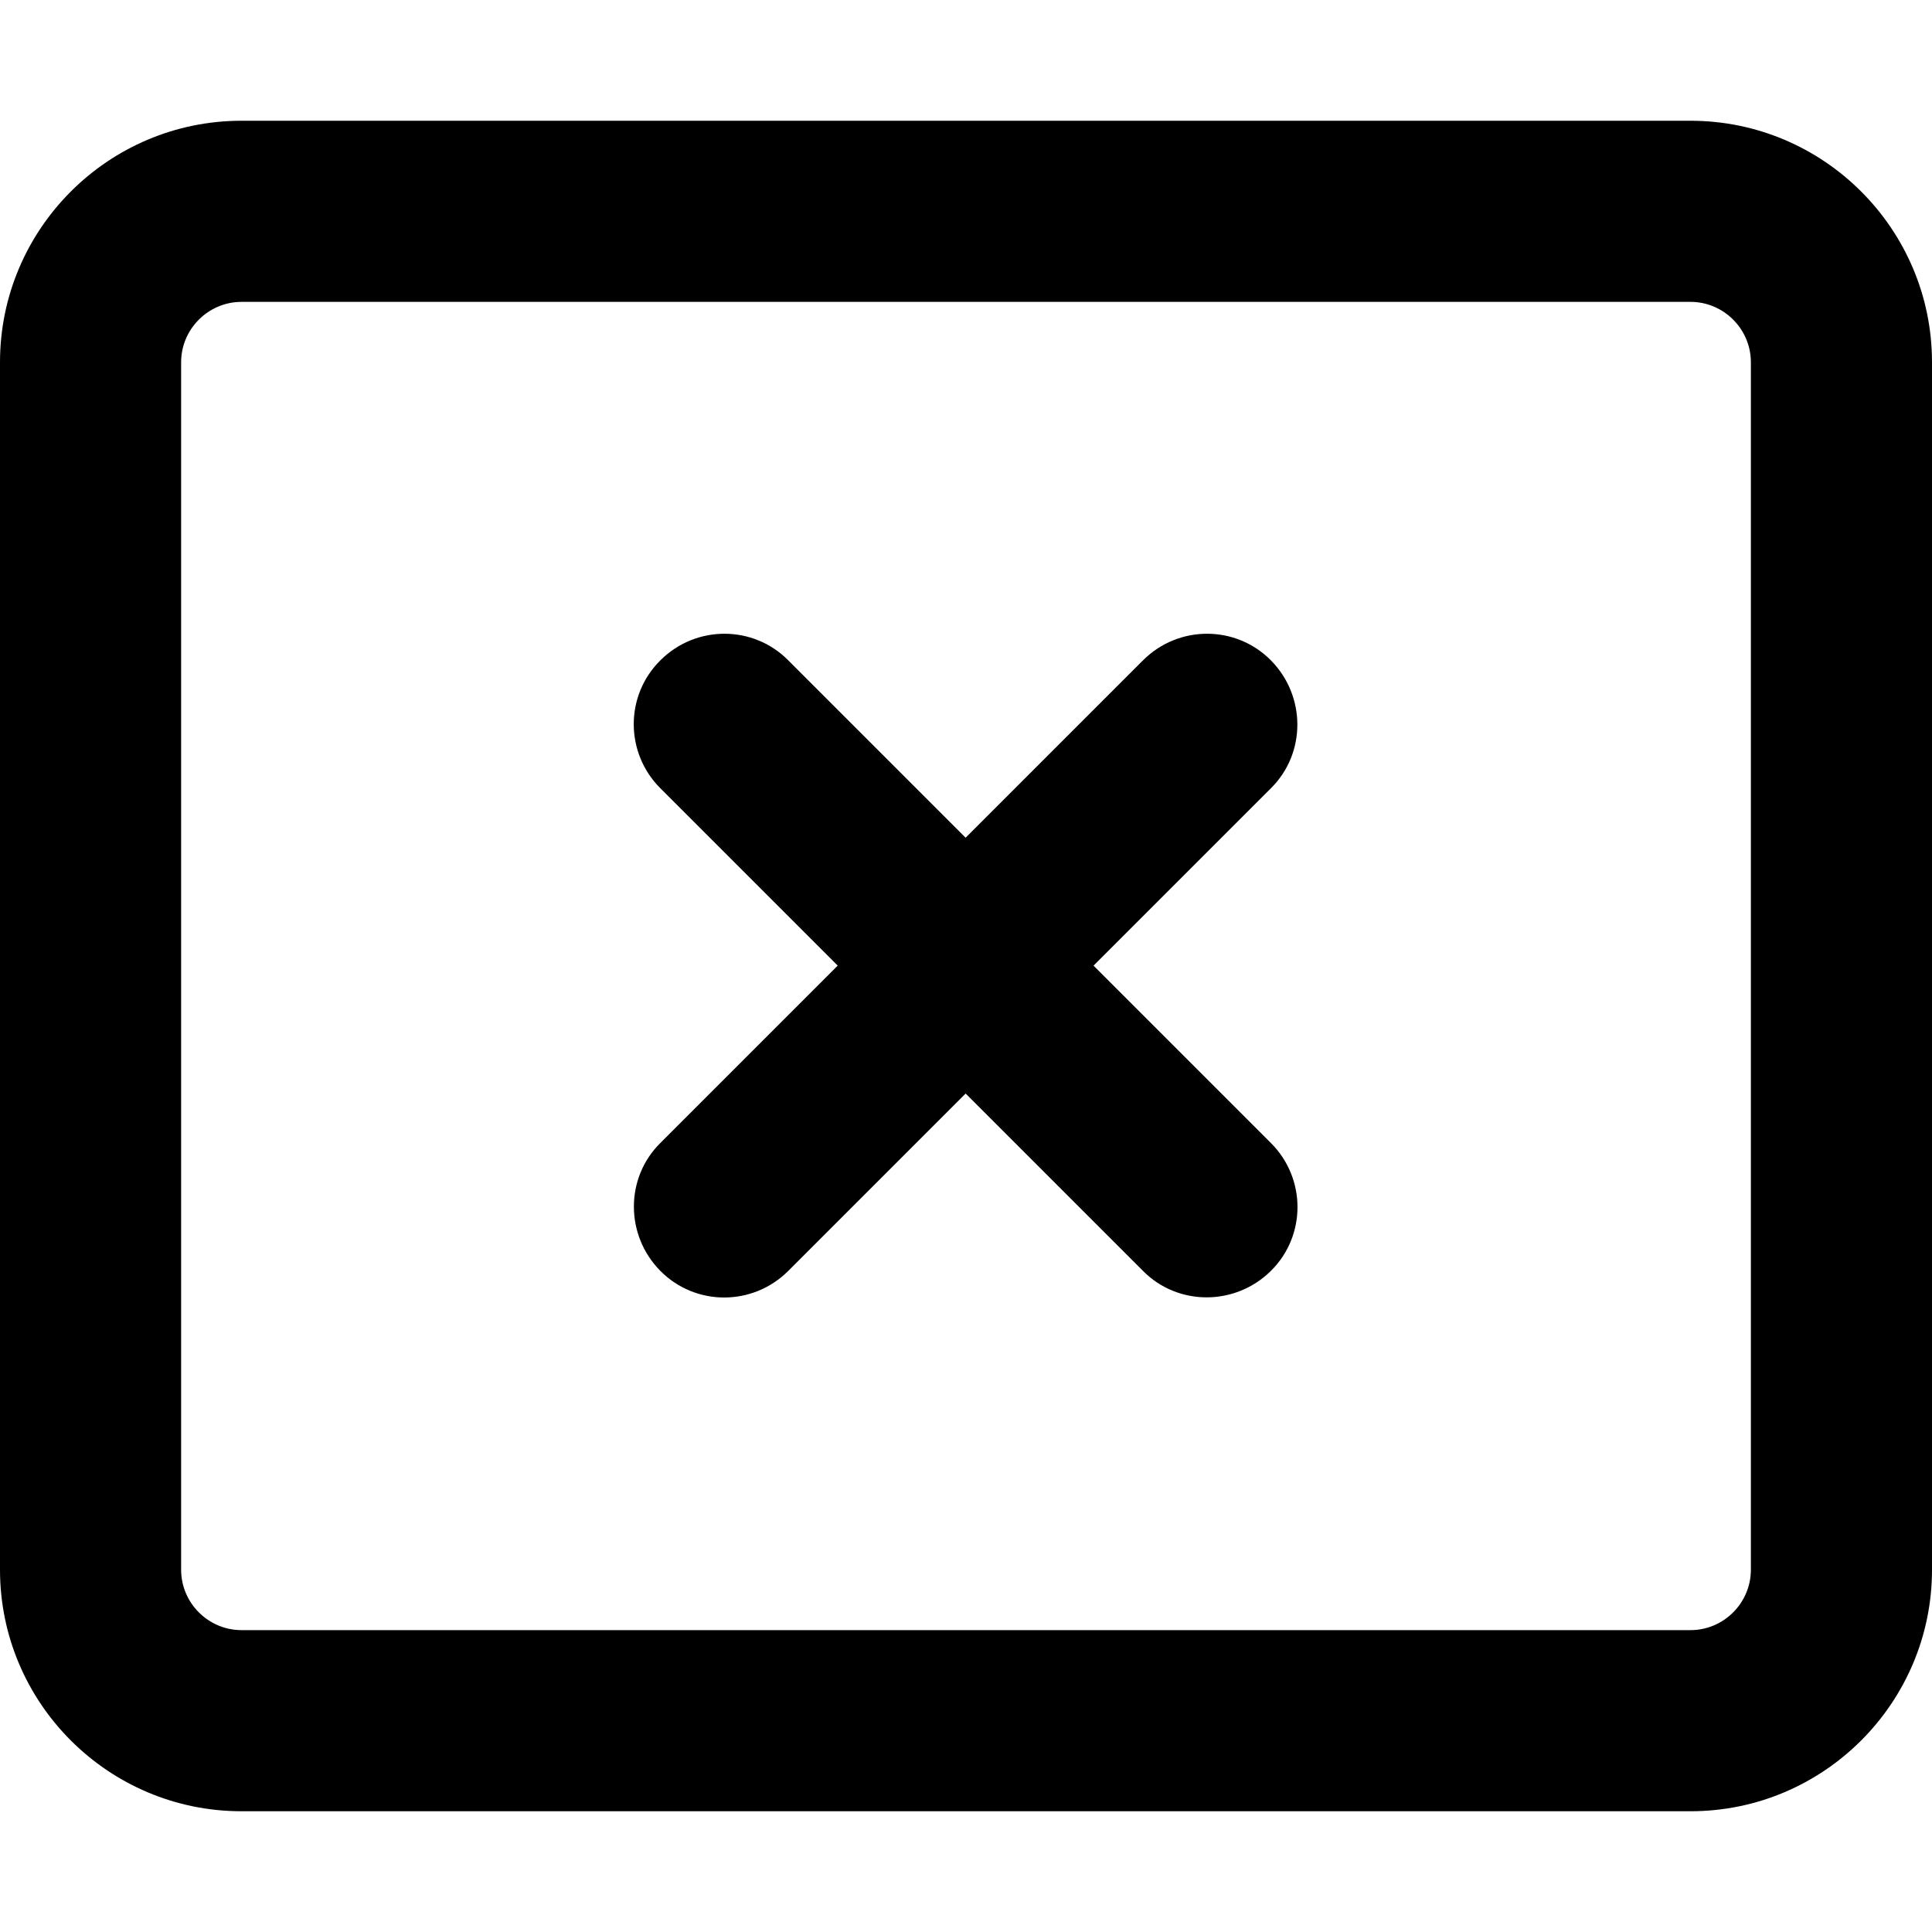
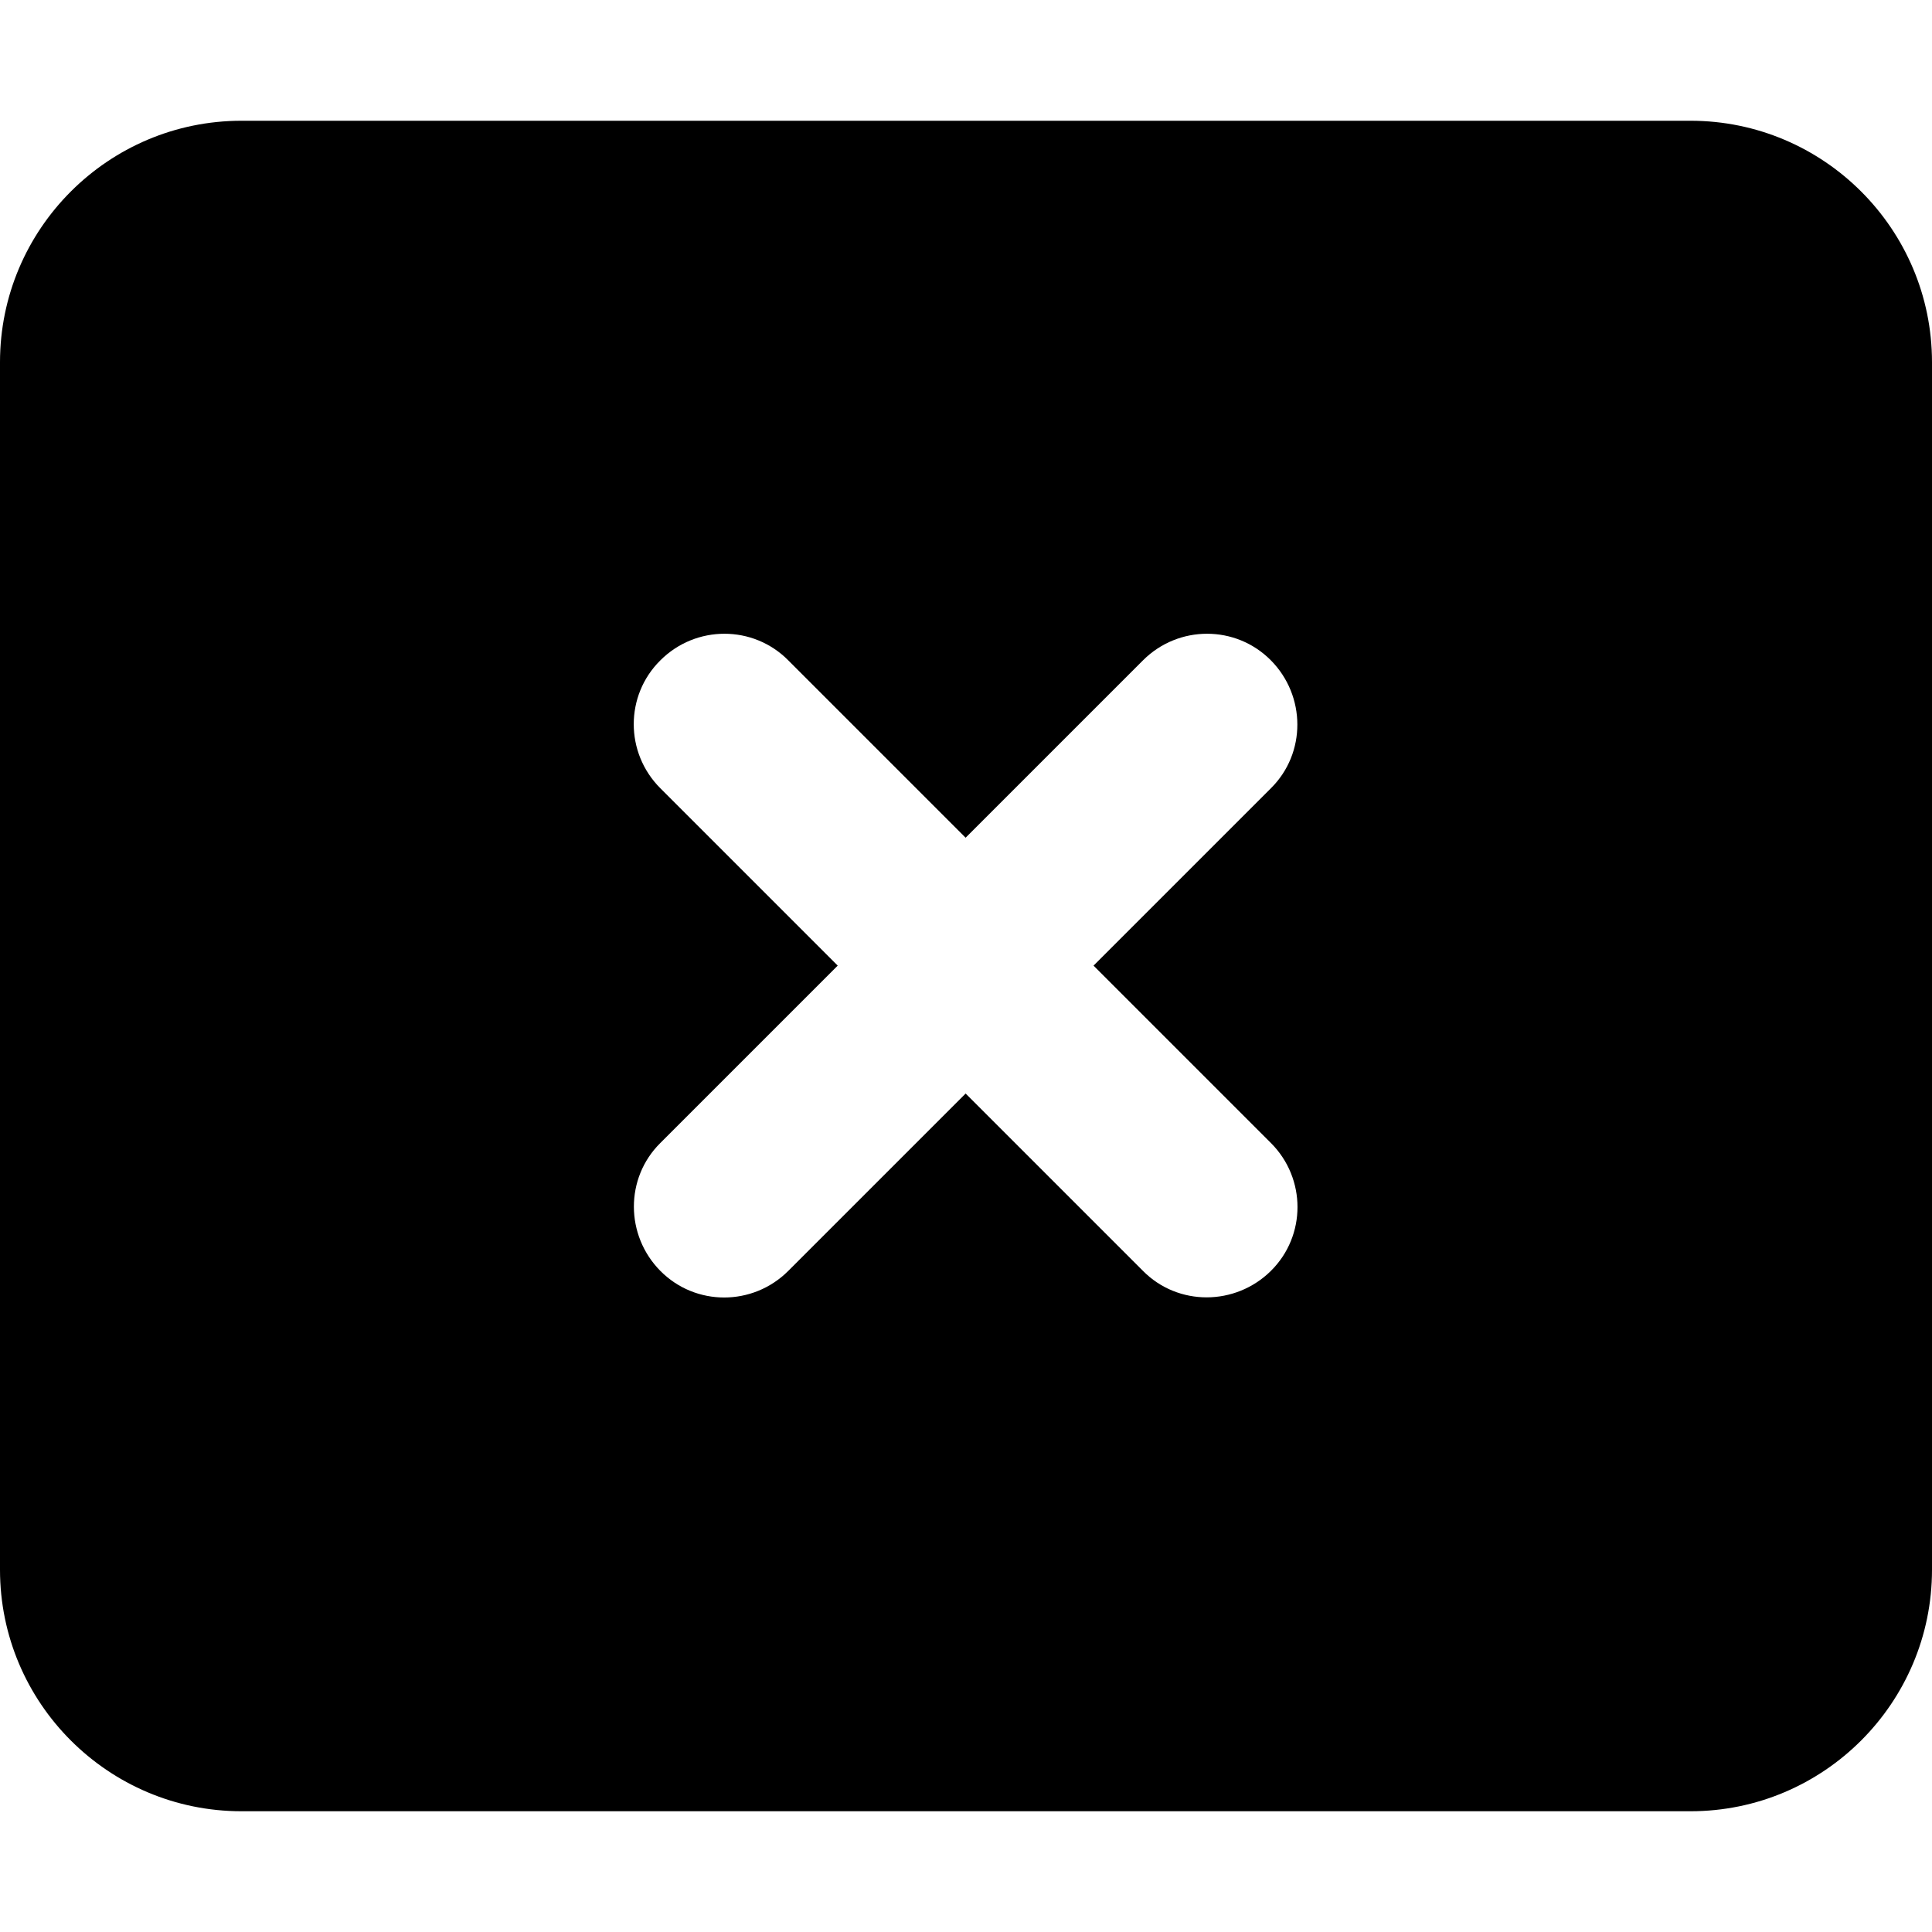
<svg xmlns="http://www.w3.org/2000/svg" viewBox="0 0 512 512">
-   <path d="M64 80c-8.8 0-16 7.2-16 16V416c0 8.8 7.2 16 16 16H448c8.8 0 16-7.2 16-16V96c0-8.8-7.2-16-16-16H64zM0 96C0 60.7 28.7 32 64 32H448c35.3 0 64 28.7 64 64V416c0 35.3-28.7 64-64 64H64c-35.3 0-64-28.7-64-64V96zm175 79c9.4-9.4 24.6-9.4 33.9 0l47 47 47-47c9.4-9.4 24.6-9.4 33.9 0s9.4 24.6 0 33.9l-47 47 47 47c9.4 9.4 9.4 24.6 0 33.9s-24.6 9.4-33.9 0l-47-47-47 47c-9.4 9.4-24.6 9.4-33.9 0s-9.4-24.6 0-33.9l47-47-47-47c-9.4-9.4-9.4-24.6 0-33.9z" />
+   <path d="M64 32C28.7 32 0 60.7 0 96V416c0 35.3 28.7 64 64 64H448c35.3 0 64-28.7 64-64V96c0-35.3-28.7-64-64-64H64zM175 175c9.4-9.4 24.6-9.4 33.9 0l47 47 47-47c9.4-9.4 24.6-9.4 33.9 0s9.4 24.6 0 33.9l-47 47 47 47c9.4 9.4 9.4 24.6 0 33.9s-24.6 9.4-33.9 0l-47-47-47 47c-9.4 9.4-24.6 9.4-33.9 0s-9.4-24.6 0-33.9l47-47-47-47c-9.4-9.4-9.4-24.6 0-33.9z" />
</svg>
